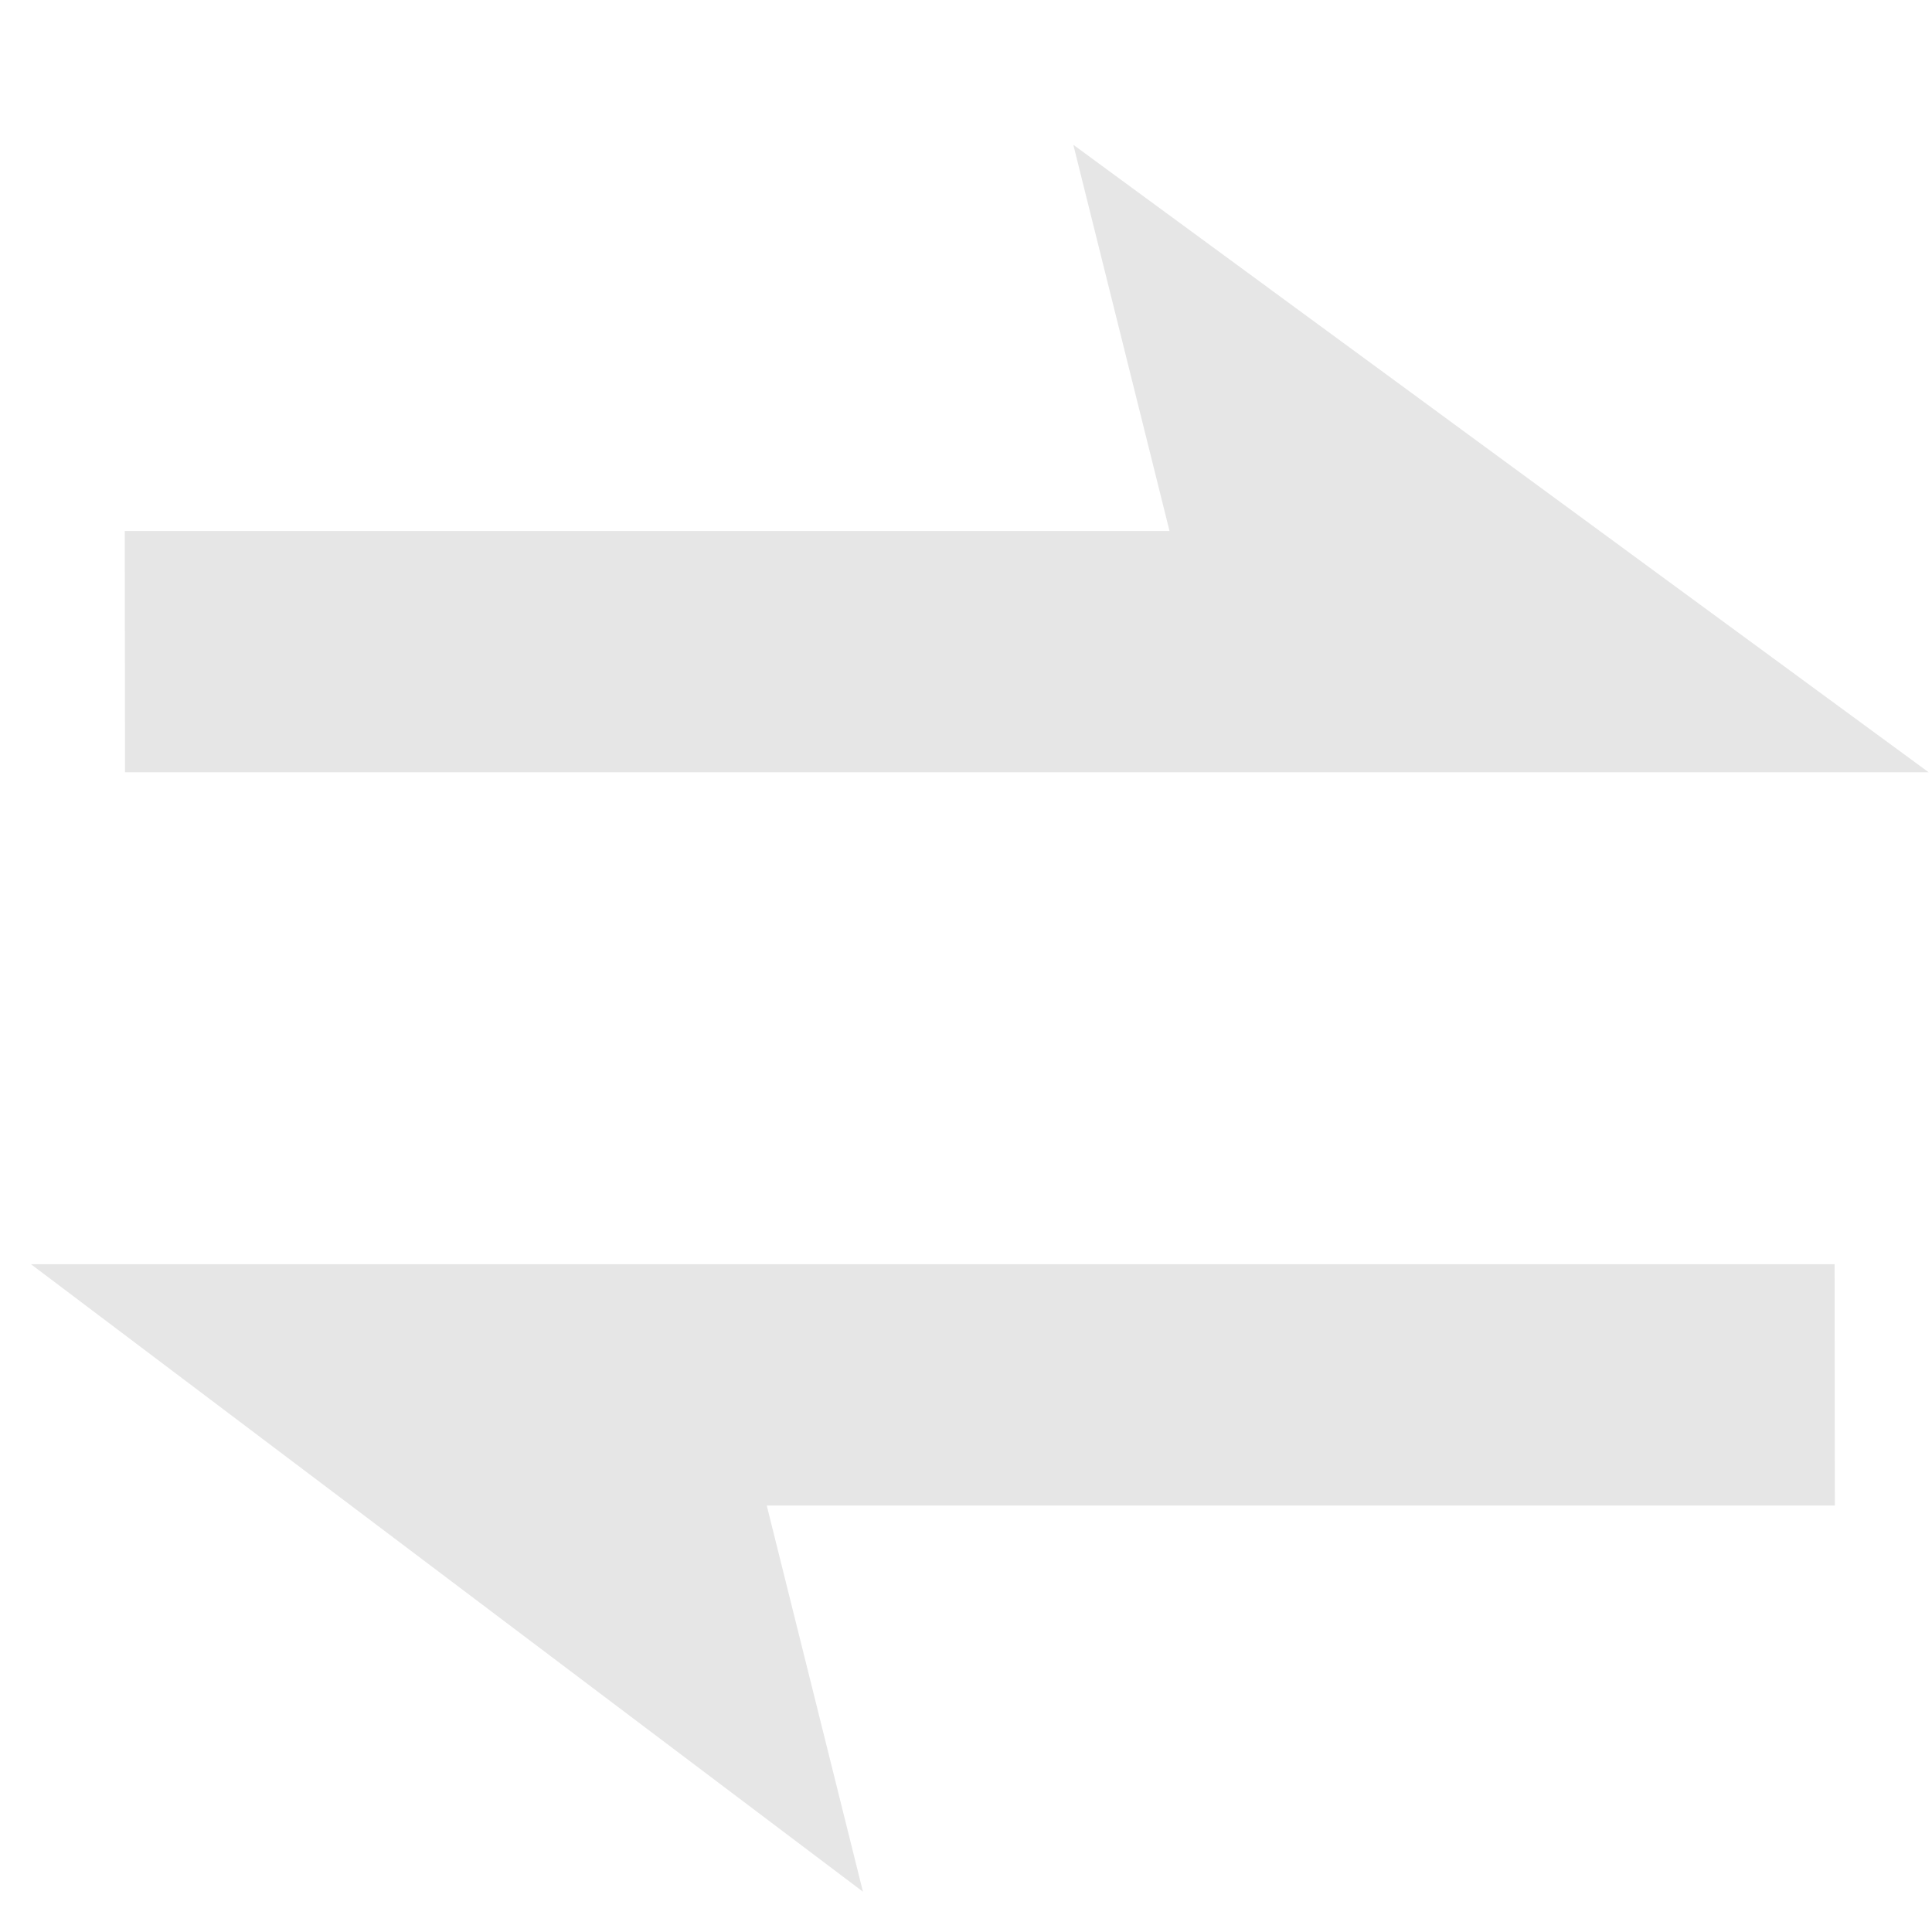
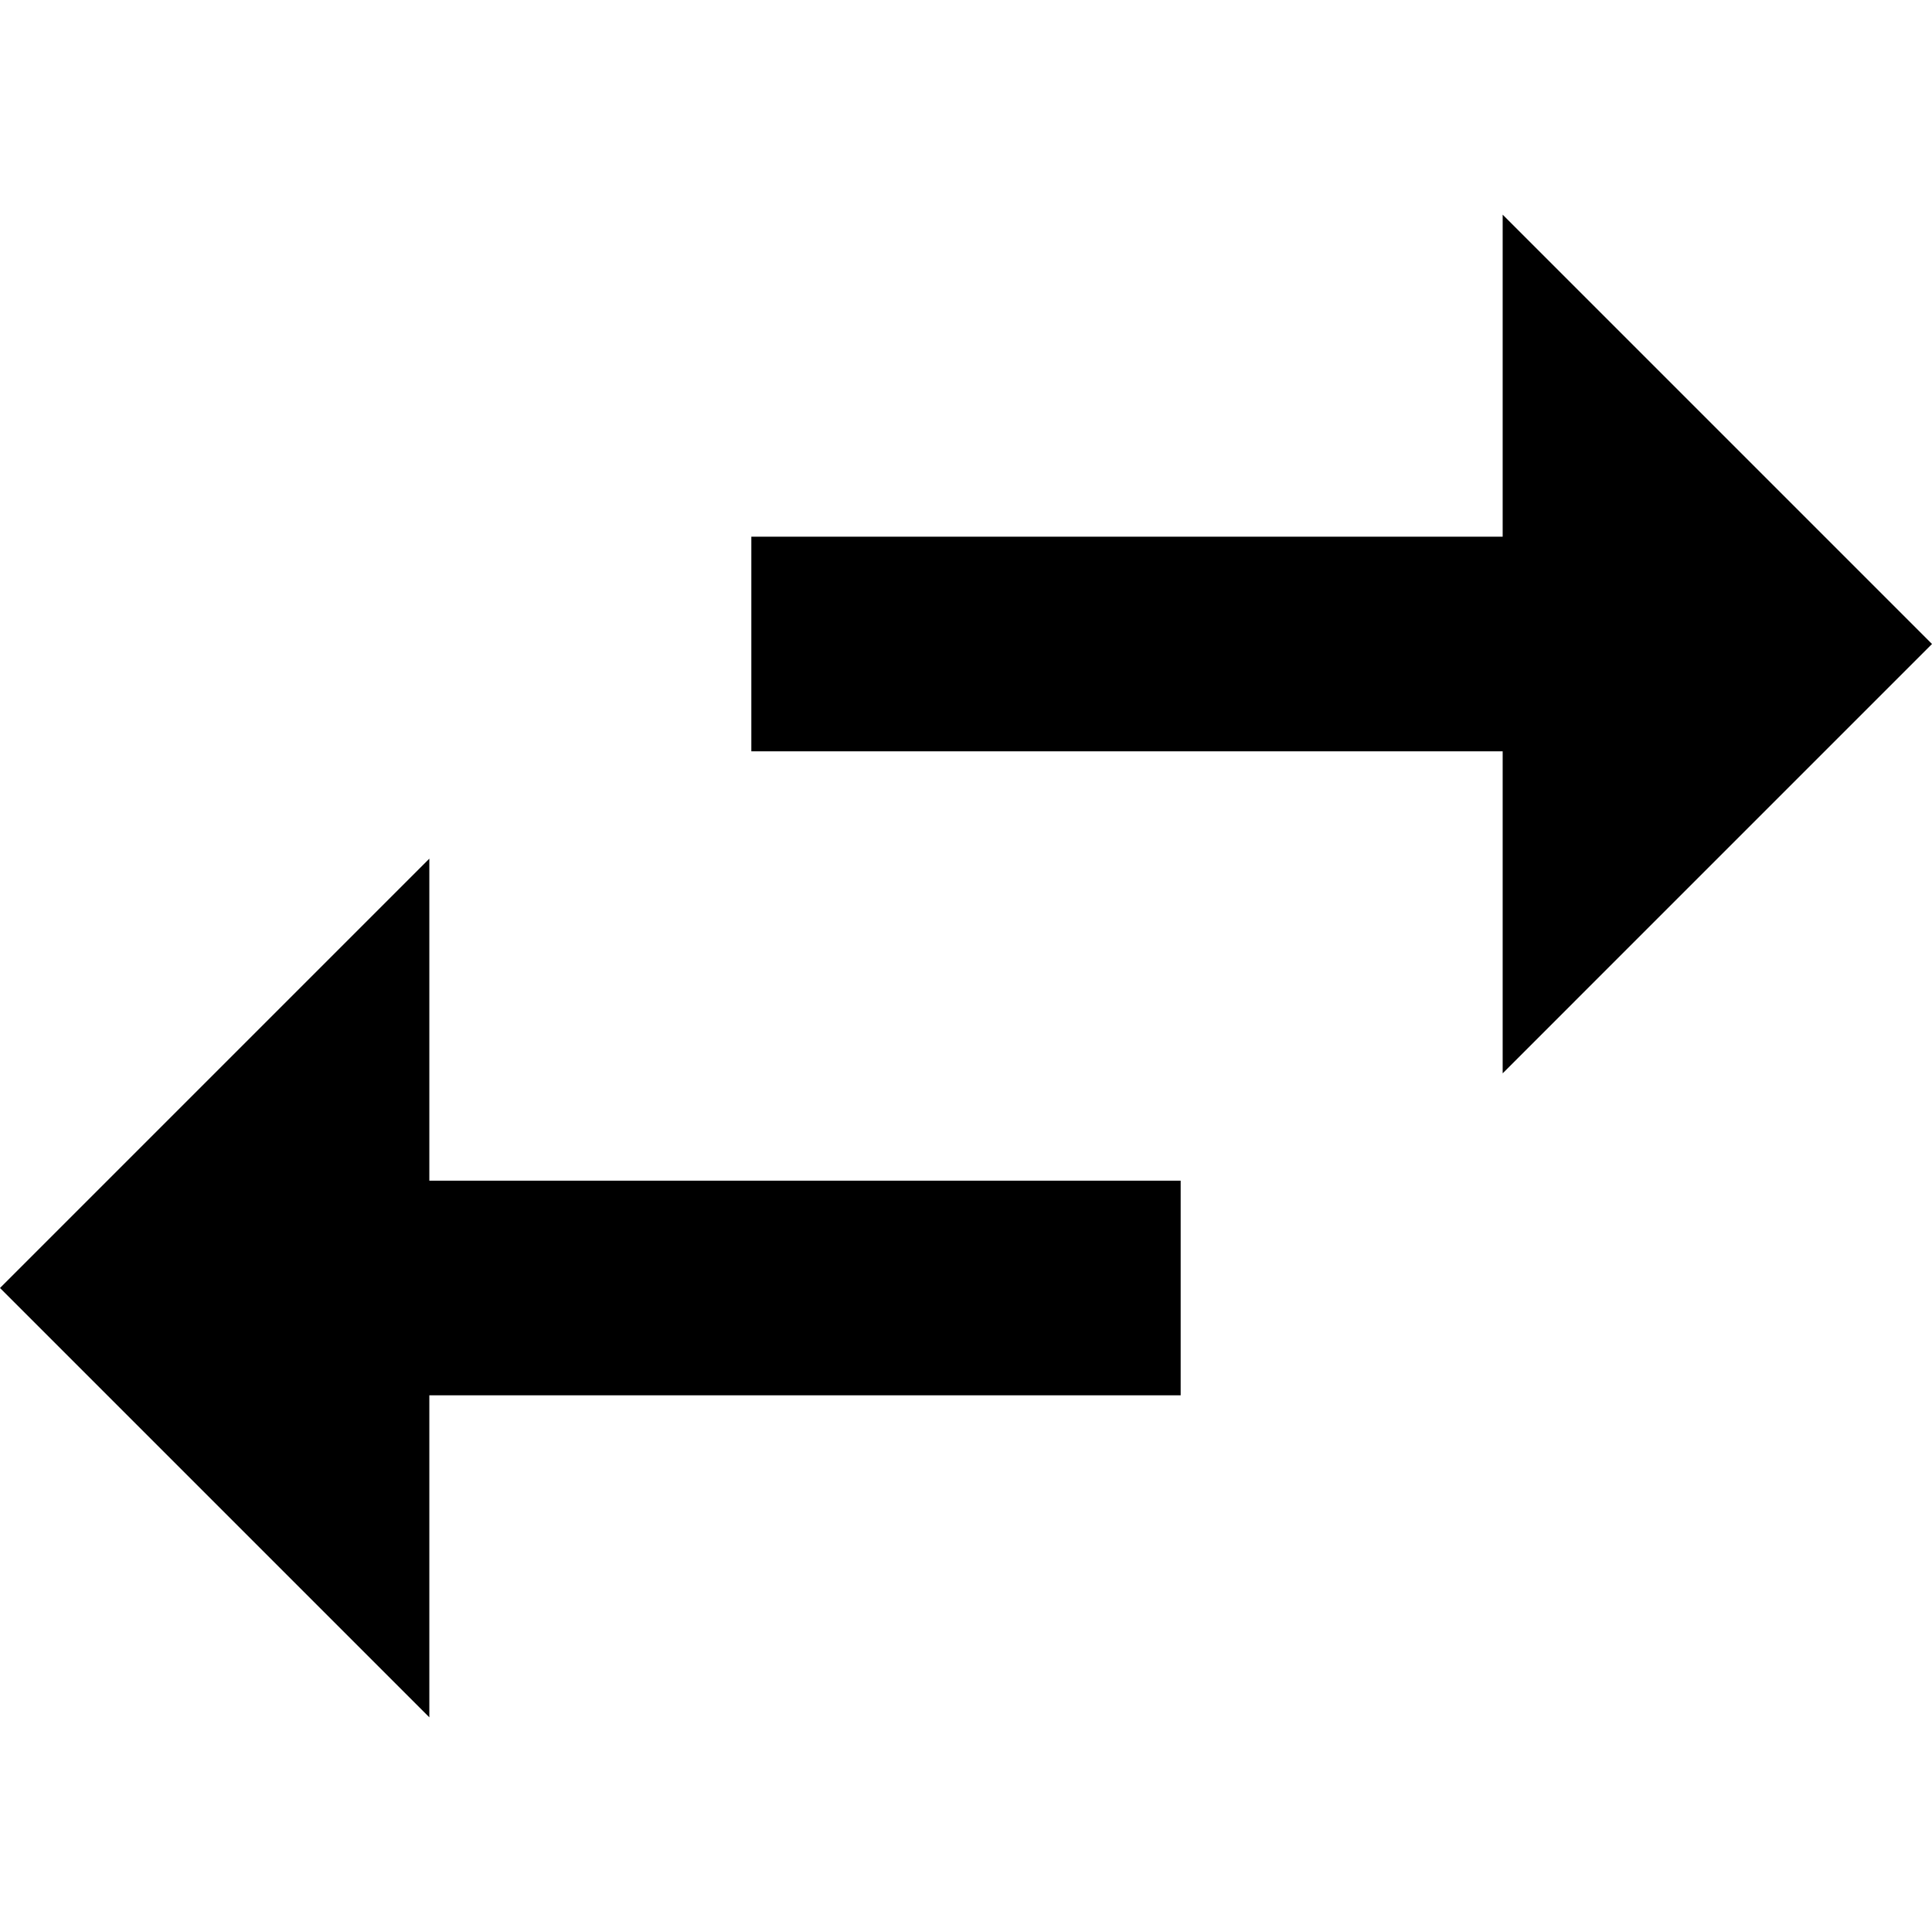
- <svg xmlns="http://www.w3.org/2000/svg" t="1497602421442" class="icon" style="" viewBox="0 0 1024 1024" version="1.1" p-id="2382" width="32" height="32">
-   <defs>
-     <style type="text/css" />
-   </defs>
-   <path d="M963.192 698.925" p-id="2383" fill="#e6e6e6" />
-   <path d="M972.375 670.044 334.963 670.044 163.41 670.044 16.394 670.044l440.988 332.593-50.992-204.688 566.116 0L972.375 670.044 972.375 670.044 972.375 670.044zM66.261 409.338l808.894 0 147.081 0L568.886 76.748l50.986 204.688L66.13 281.436 66.261 409.338 66.261 409.338 66.261 409.338zM66.261 409.338" p-id="2384" fill="#e6e6e6" />
+ <svg xmlns="http://www.w3.org/2000/svg" version="1.1" id="Capa_1" x="0px" y="0px" width="459px" height="459px" viewBox="0 0 459 459" style="enable-background:new 0 0 459 459;" xml:space="preserve">
+   <g>
+     <g id="swap-horiz">
+       <path d="M102,204L0,306l102,102v-76.5h178.5v-51H102V204z M459,153L357,51v76.5H178.5v51H357V255L459,153z" />
+     </g>
+   </g>
+   <g>
+ </g>
+   <g>
+ </g>
+   <g>
+ </g>
+   <g>
+ </g>
+   <g>
+ </g>
+   <g>
+ </g>
+   <g>
+ </g>
+   <g>
+ </g>
+   <g>
+ </g>
+   <g>
+ </g>
+   <g>
+ </g>
+   <g>
+ </g>
+   <g>
+ </g>
+   <g>
+ </g>
+   <g>
+ </g>
</svg>
